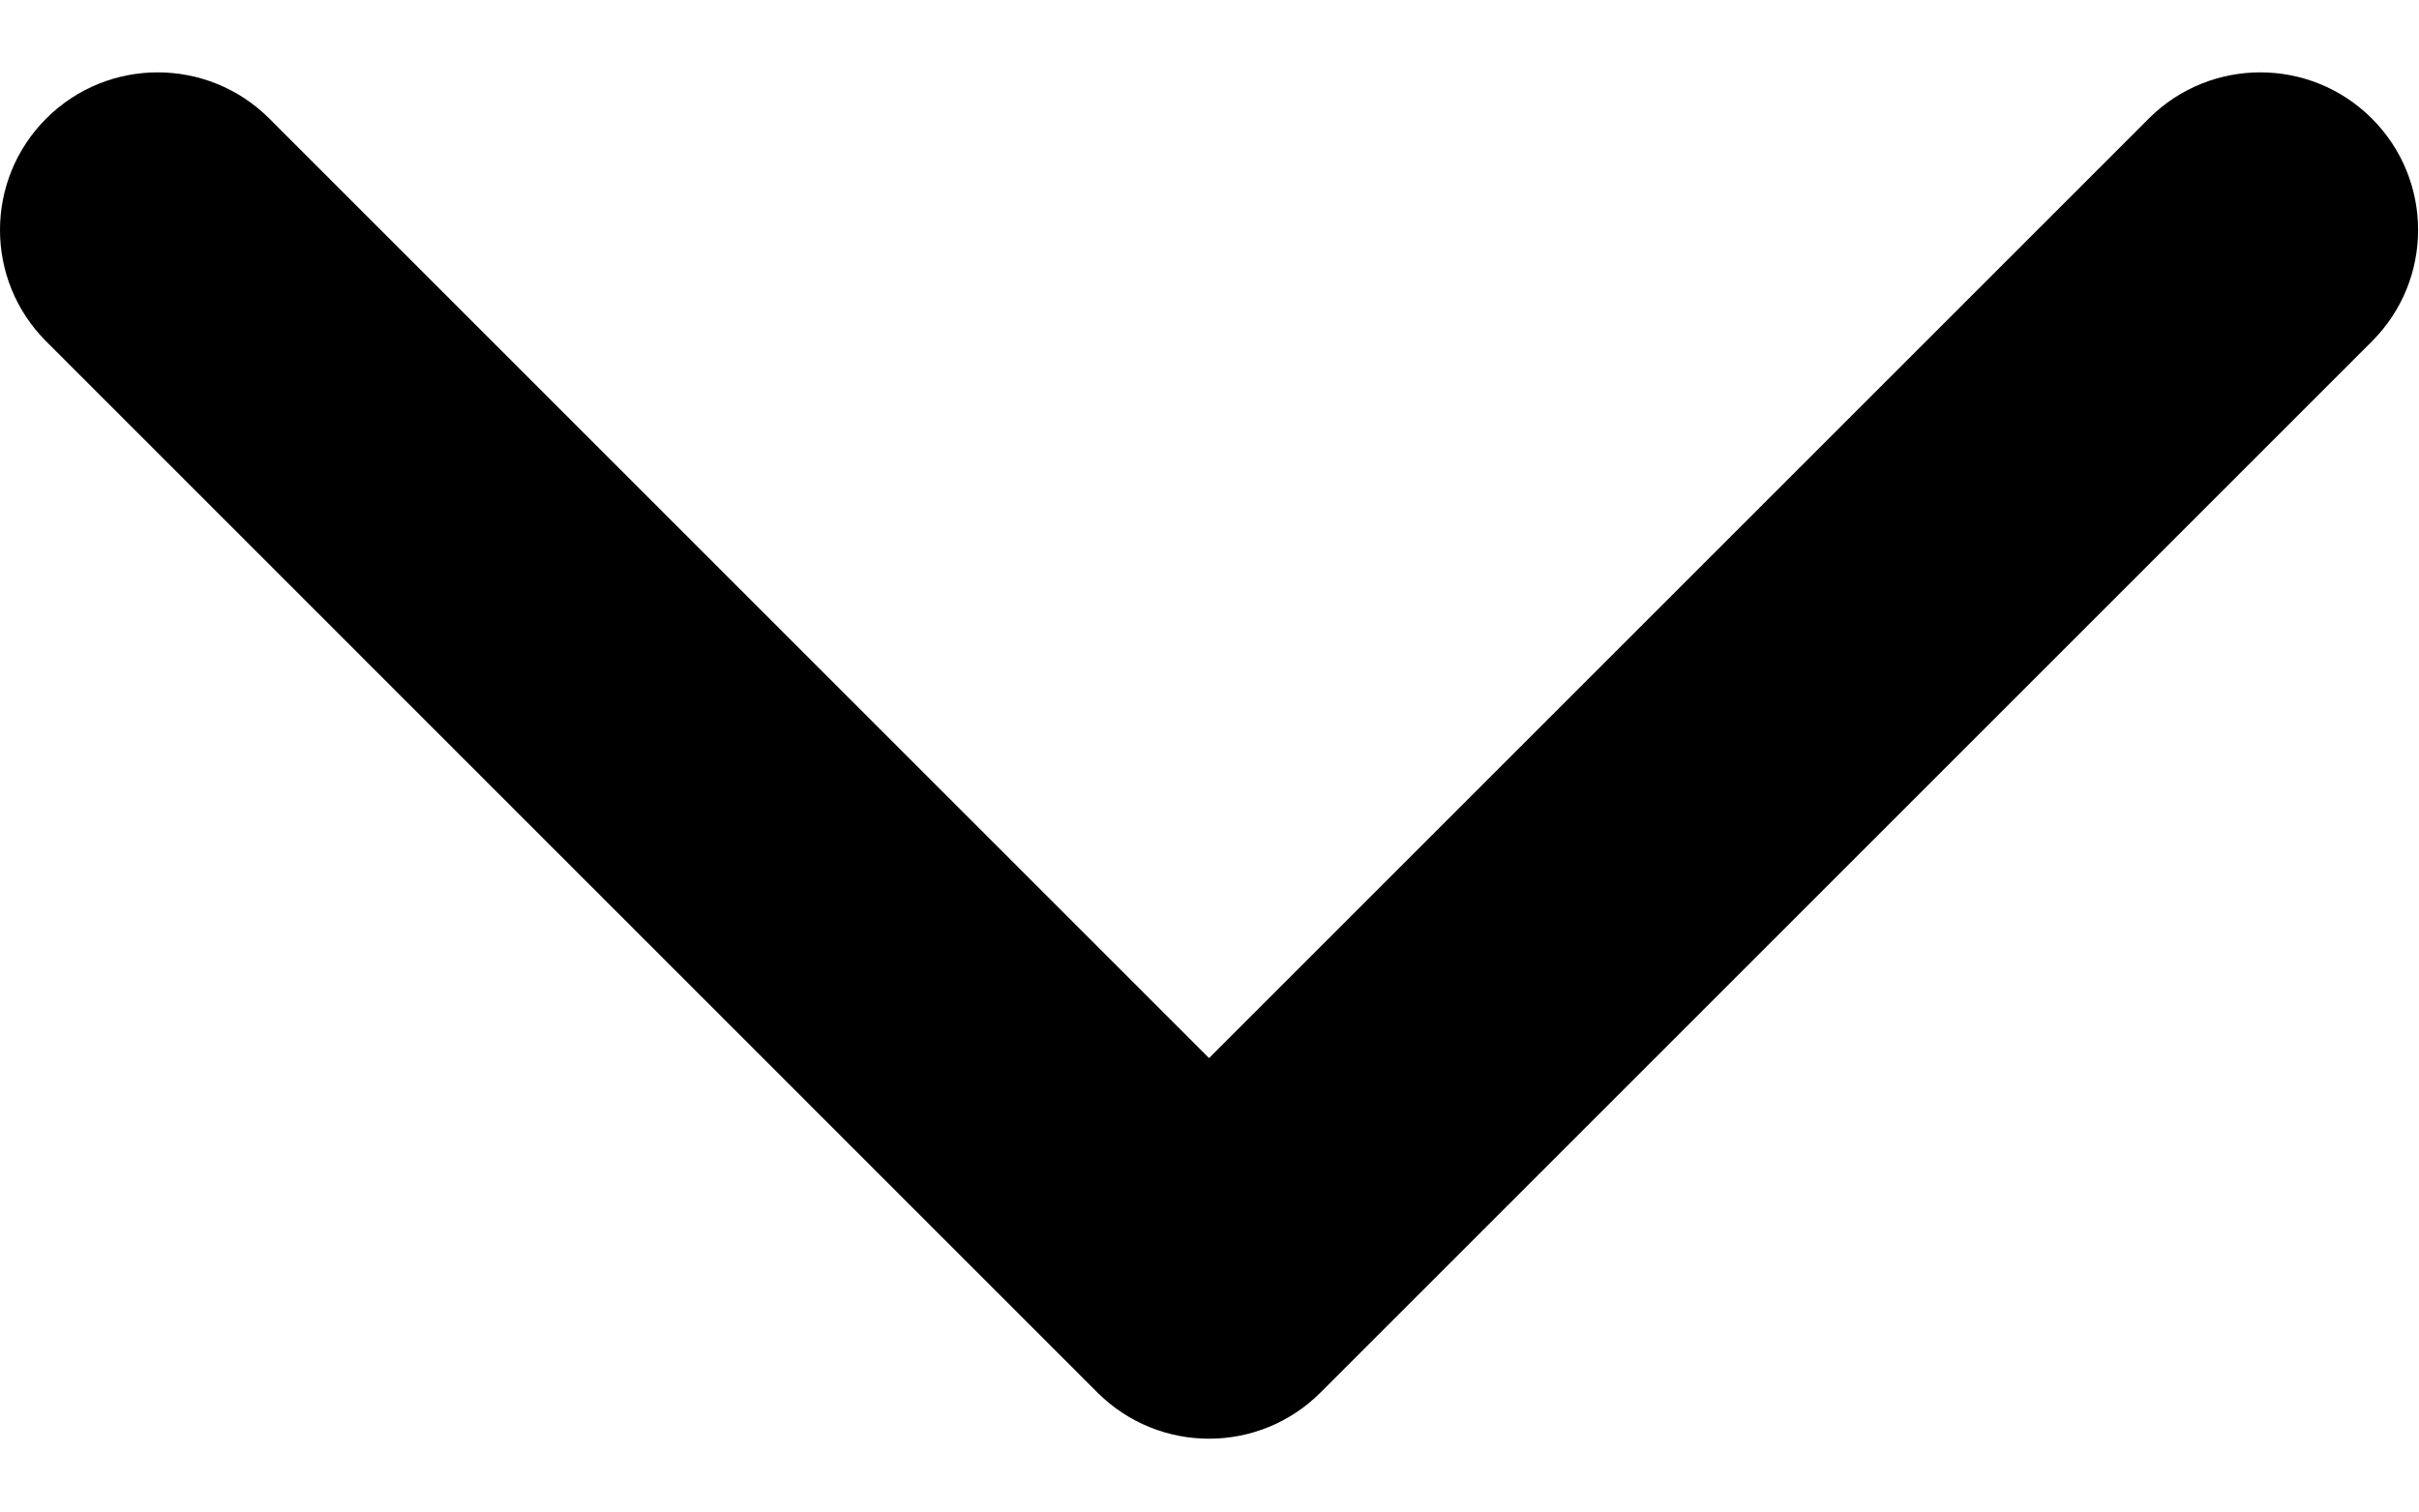
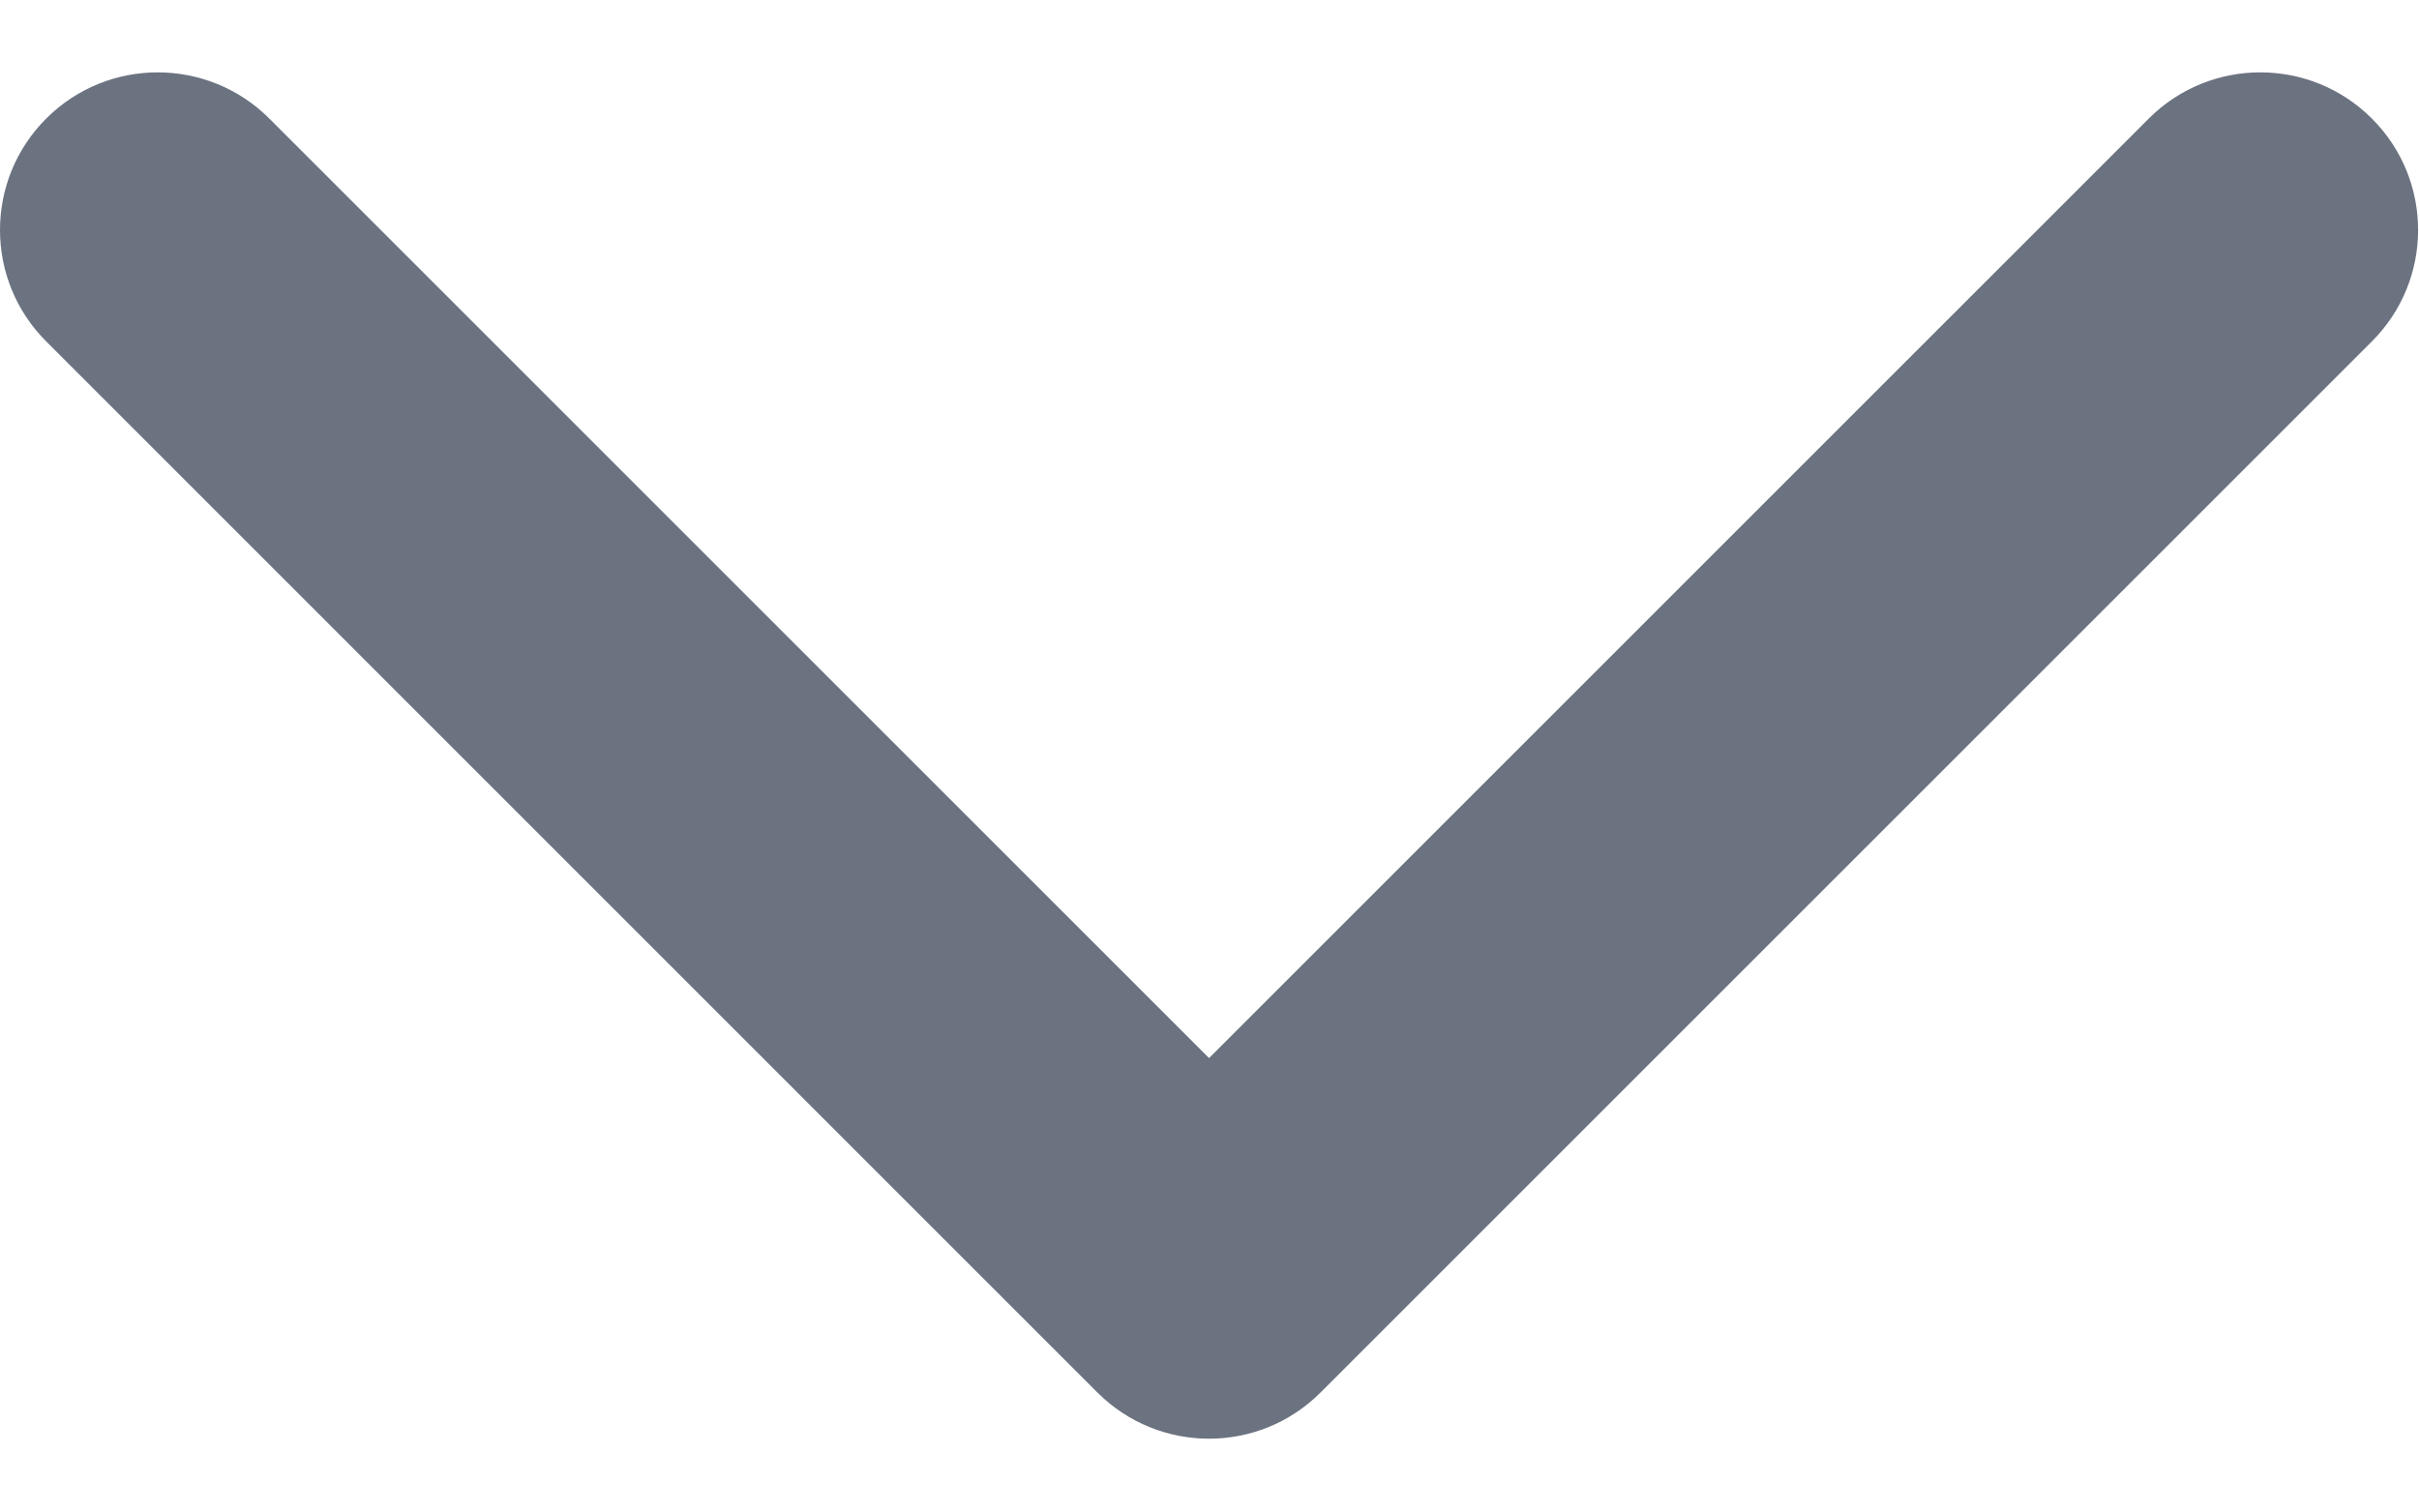
- <svg xmlns="http://www.w3.org/2000/svg" width="16" height="10" viewBox="0 0 16 10" fill="currentColor">
-   <path fill-rule="evenodd" clip-rule="evenodd" d="M0.306 0.784C0.713 0.377 1.373 0.377 1.781 0.784L7.997 7L14.213 0.784C14.62 0.377 15.281 0.377 15.688 0.784C16.096 1.191 16.096 1.852 15.688 2.259L8.734 9.213C8.327 9.62 7.667 9.62 7.259 9.213L0.306 2.259C-0.102 1.852 -0.102 1.191 0.306 0.784Z" fill="currentColor" />
+ <svg xmlns="http://www.w3.org/2000/svg" width="16" height="10" viewBox="0 0 16 10" fill="#6B7280">
+   <path fill-rule="evenodd" clip-rule="evenodd" d="M0.306 0.784C0.713 0.377 1.373 0.377 1.781 0.784L7.997 7L14.213 0.784C14.62 0.377 15.281 0.377 15.688 0.784C16.096 1.191 16.096 1.852 15.688 2.259L8.734 9.213C8.327 9.62 7.667 9.62 7.259 9.213L0.306 2.259C-0.102 1.852 -0.102 1.191 0.306 0.784Z" fill="#6B7280" />
</svg>
